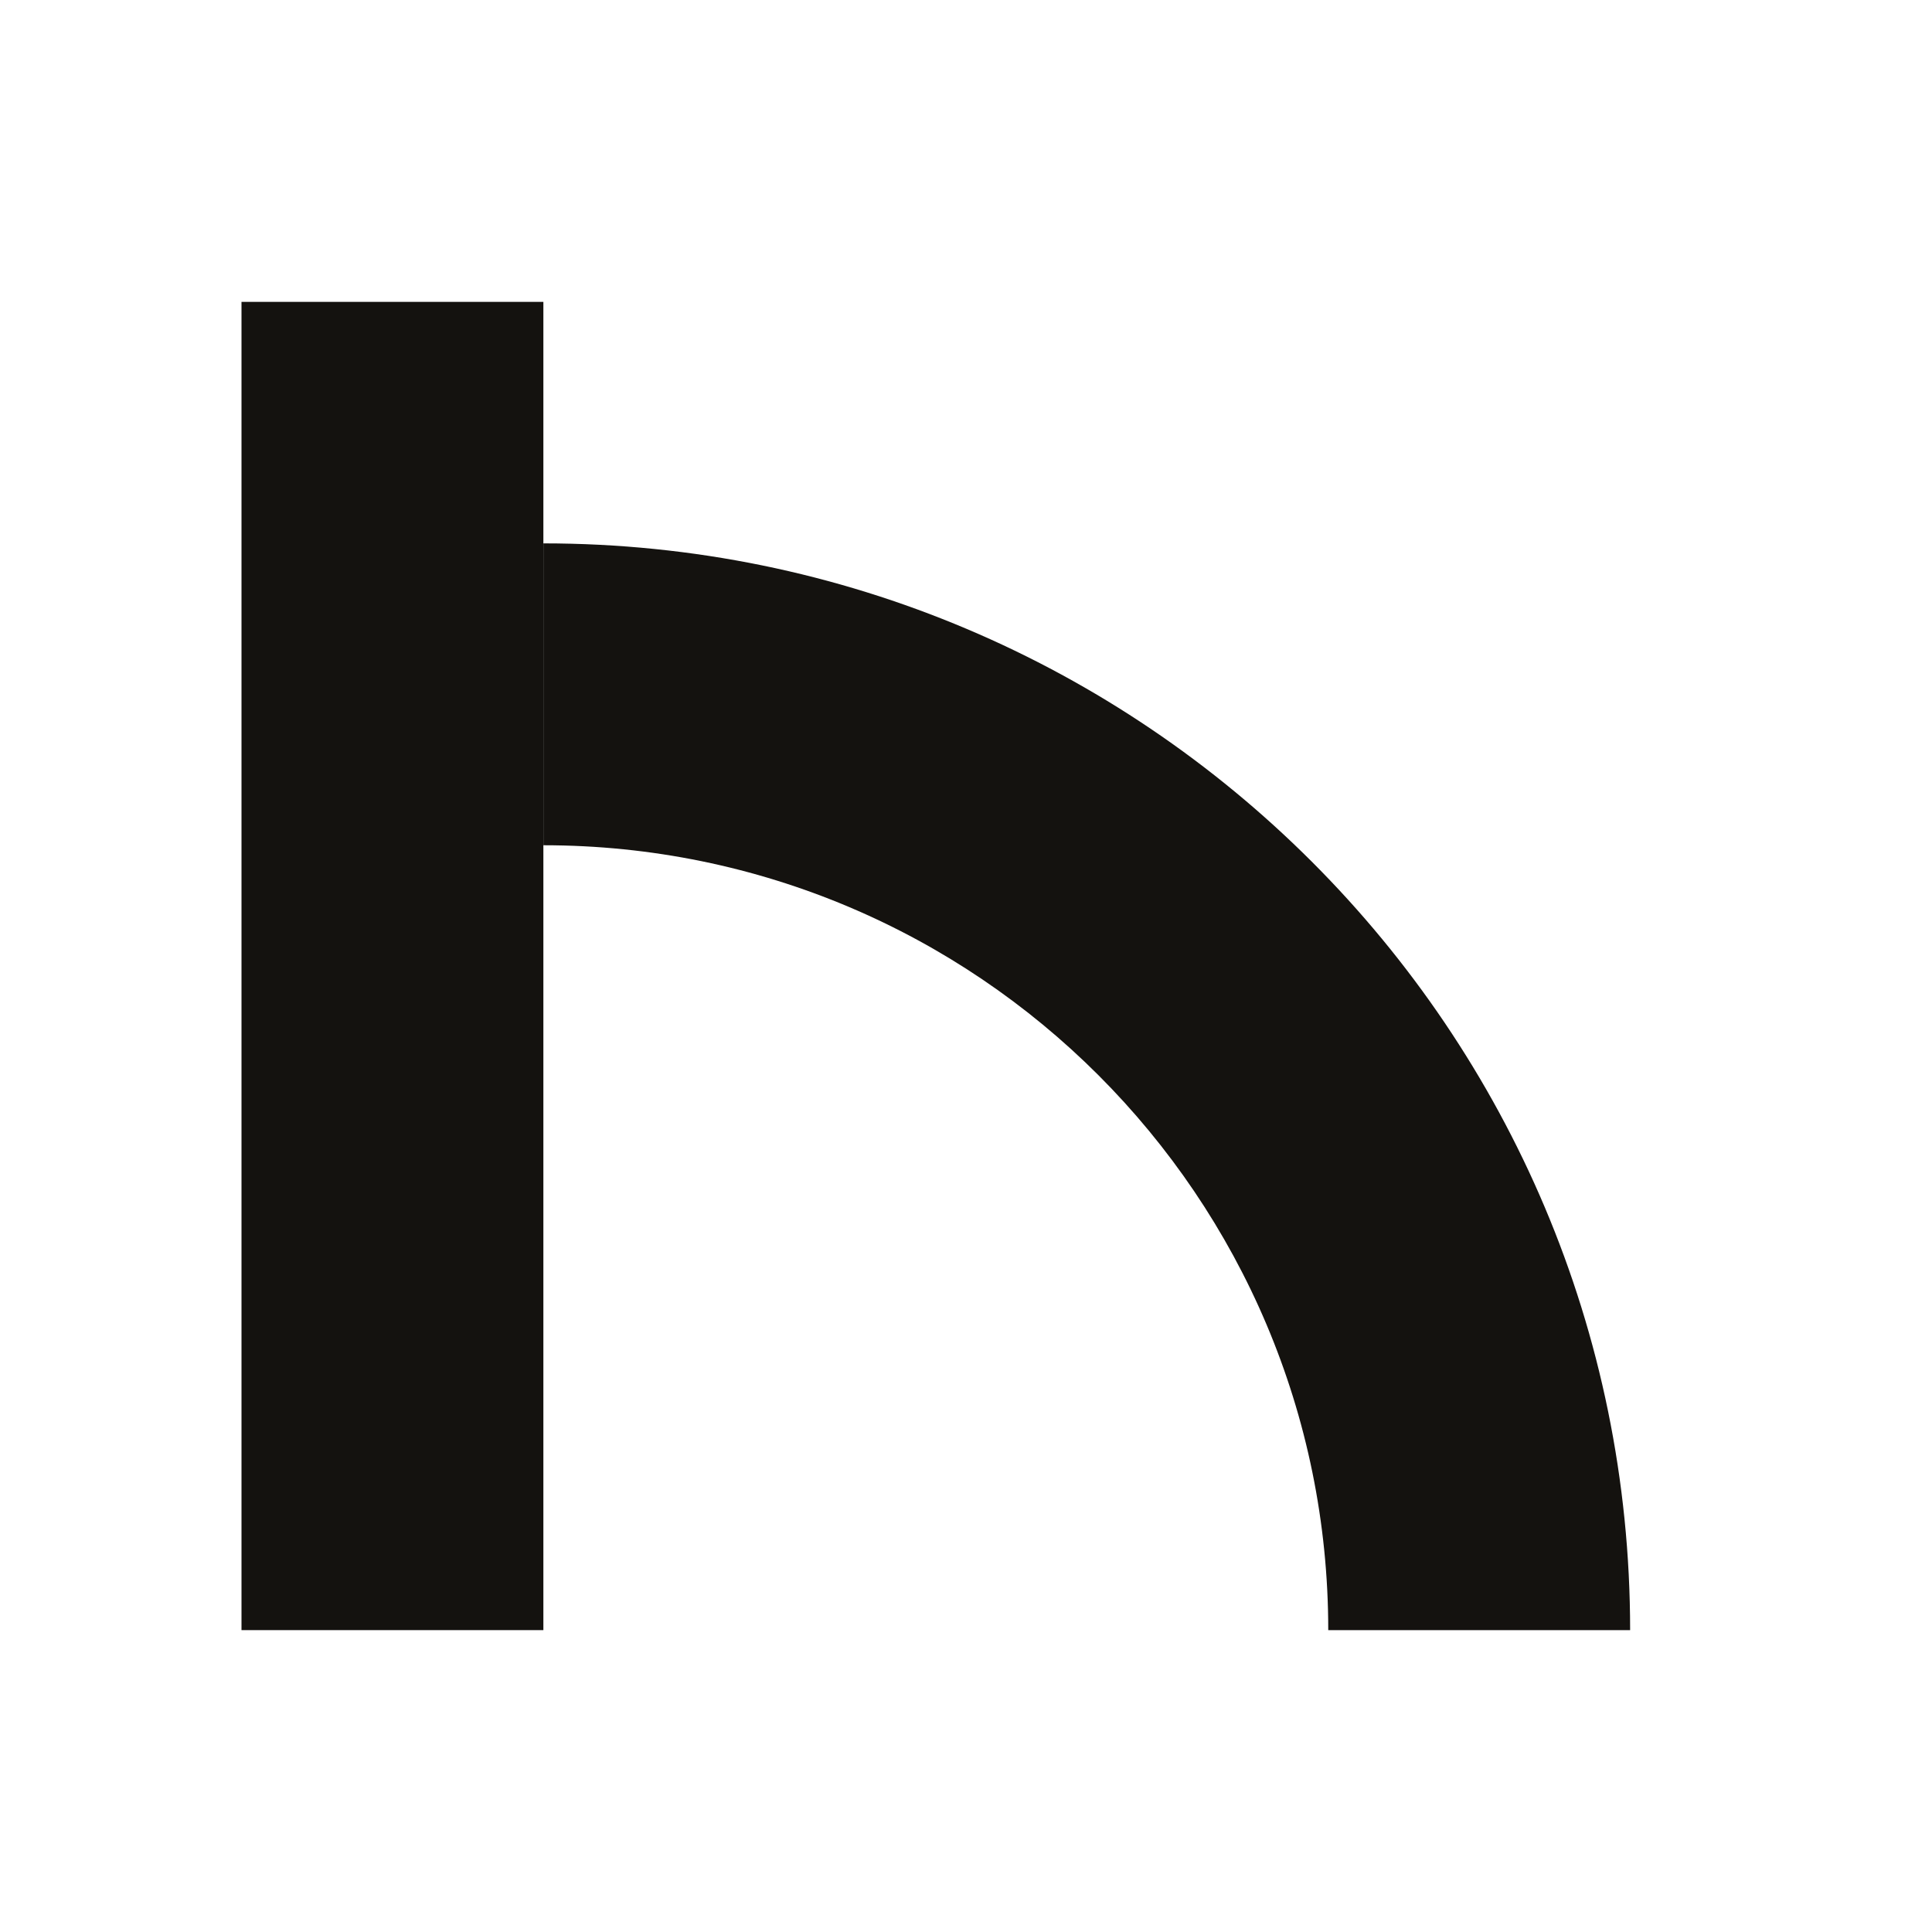
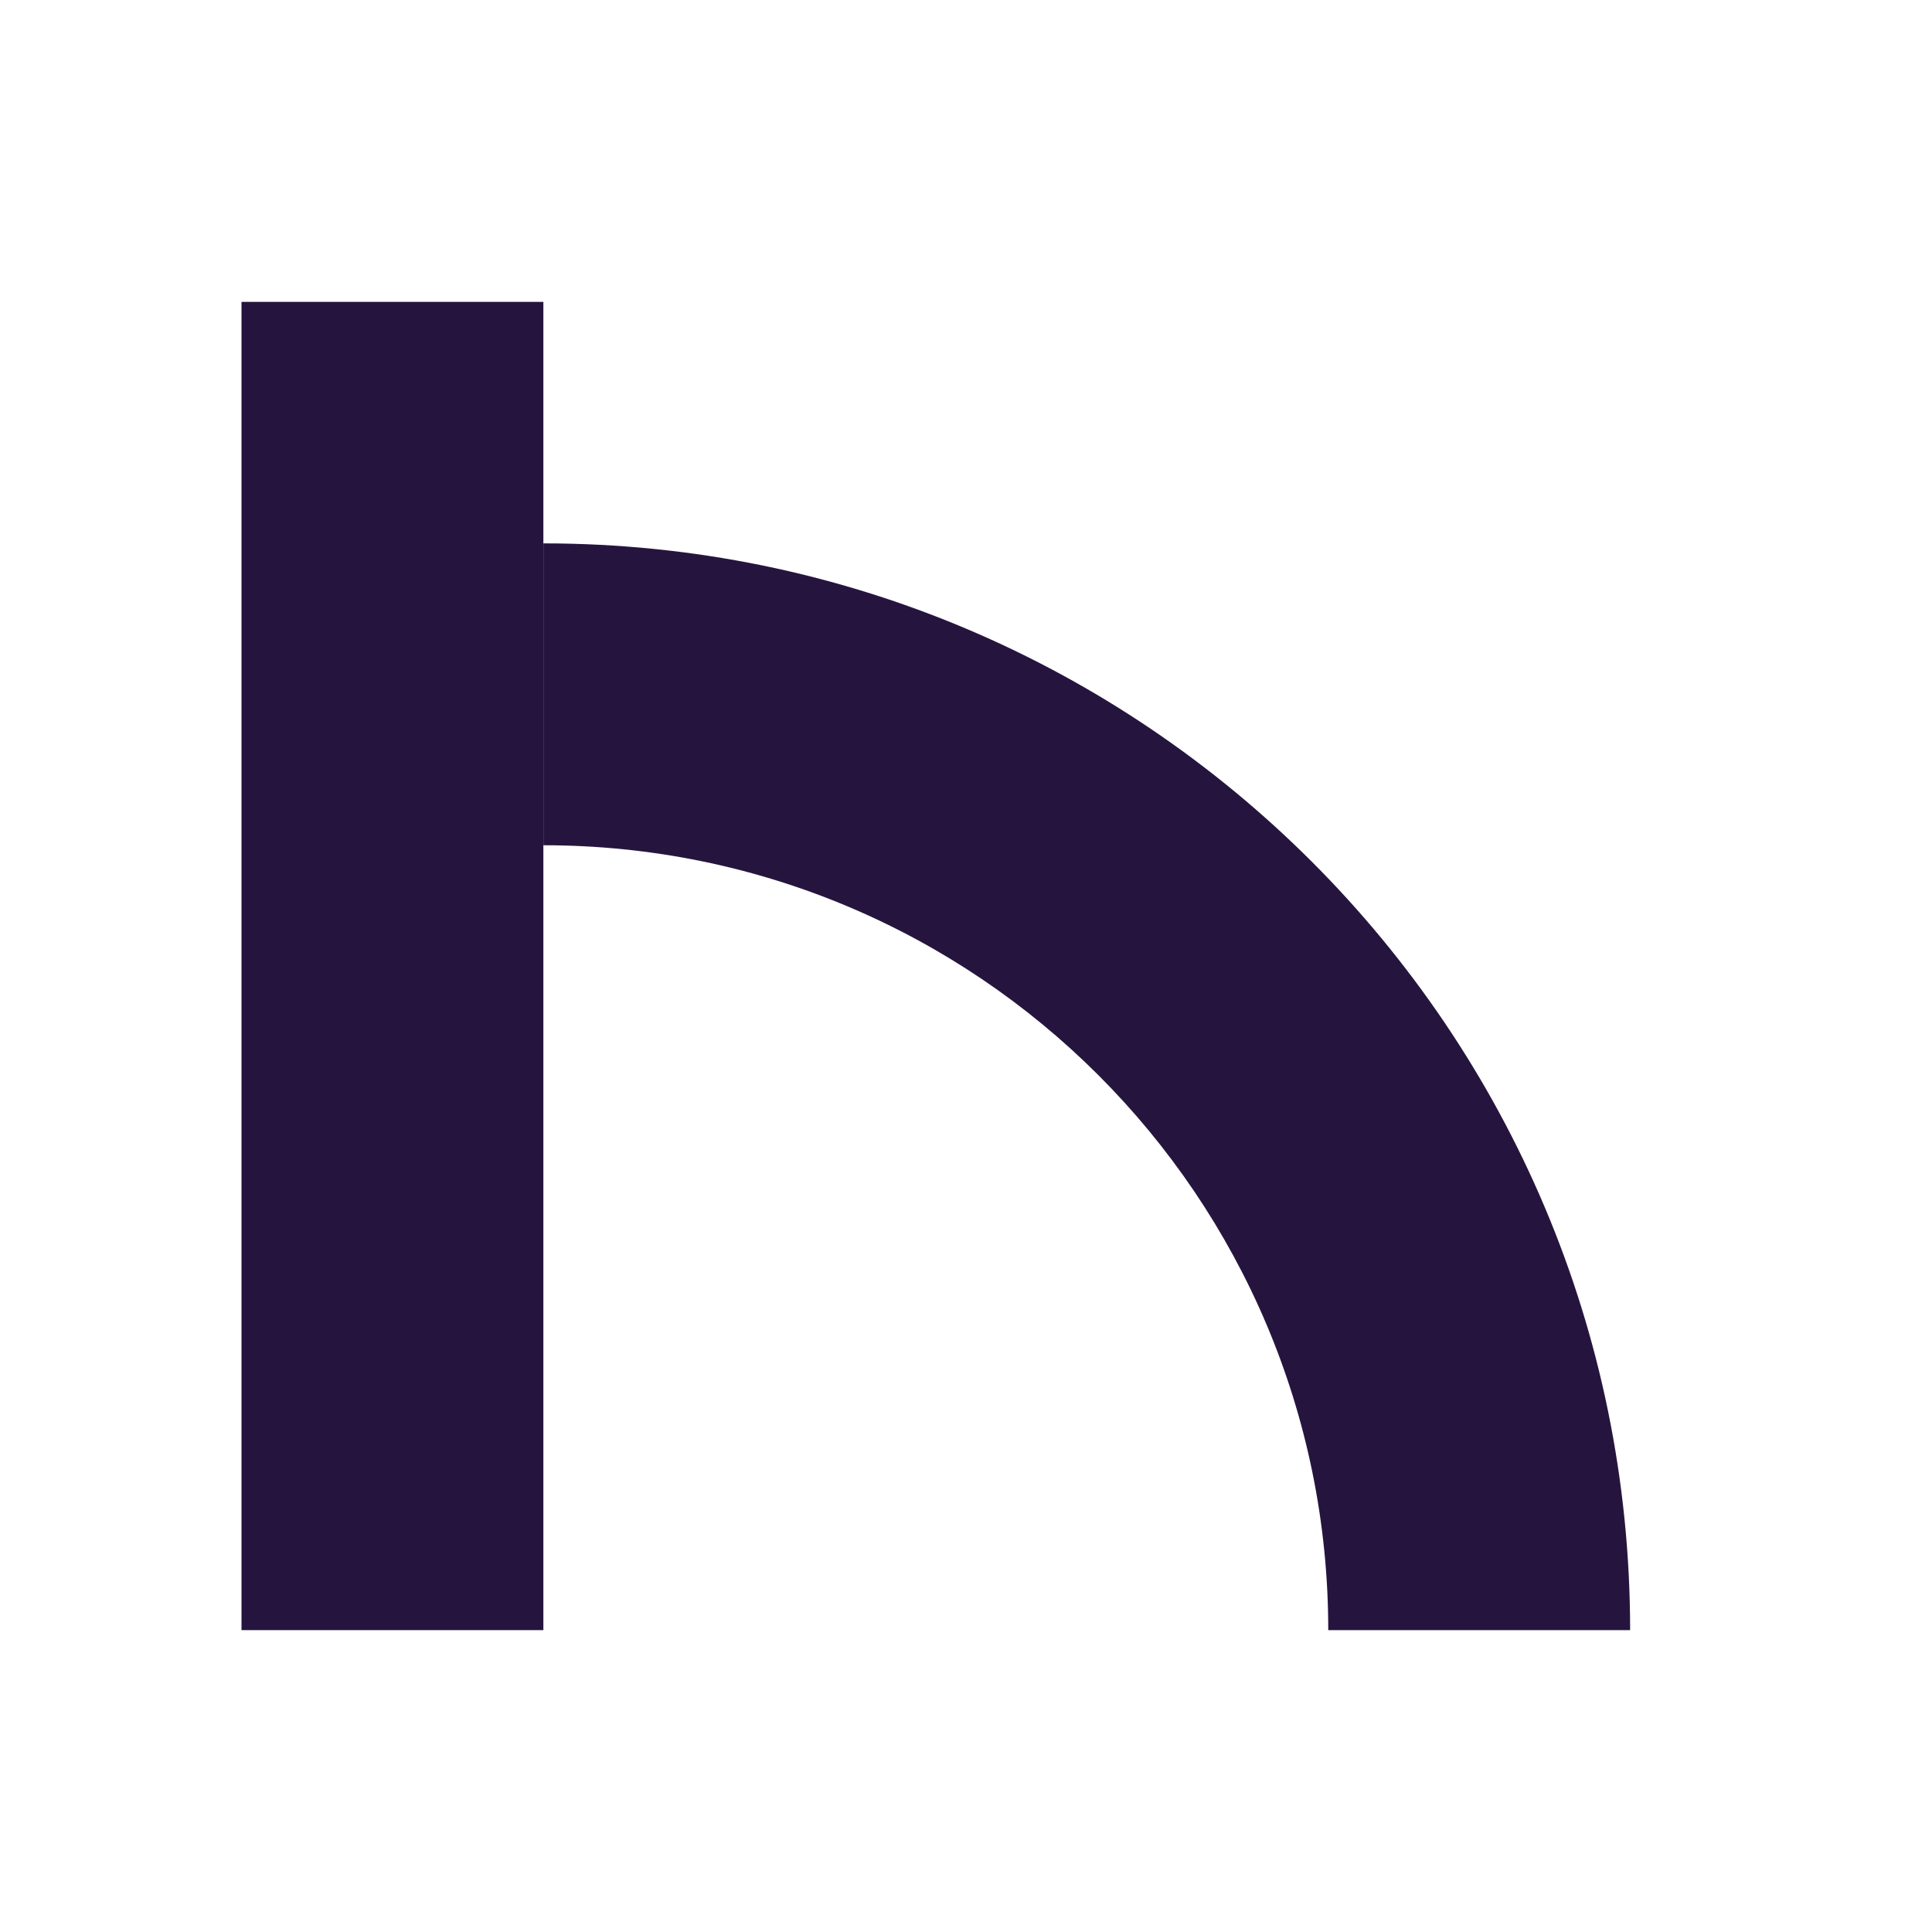
<svg xmlns="http://www.w3.org/2000/svg" viewBox="0 0 32 32" role="img" aria-label="Roomly">
-   <path fill="#14120F" d="M4 5h5v22H4Z" />
-   <path fill="#14120F" d="M9 9a18 18 0 0 1 18 18h-5A13 13 0 0 0 9 14V9Z" />
+   <path fill="#25153E" d="M4 5h5v22H4Z" />
+   <path fill="#25153E" d="M9 9a18 18 0 0 1 18 18h-5A13 13 0 0 0 9 14V9Z" />
</svg>
